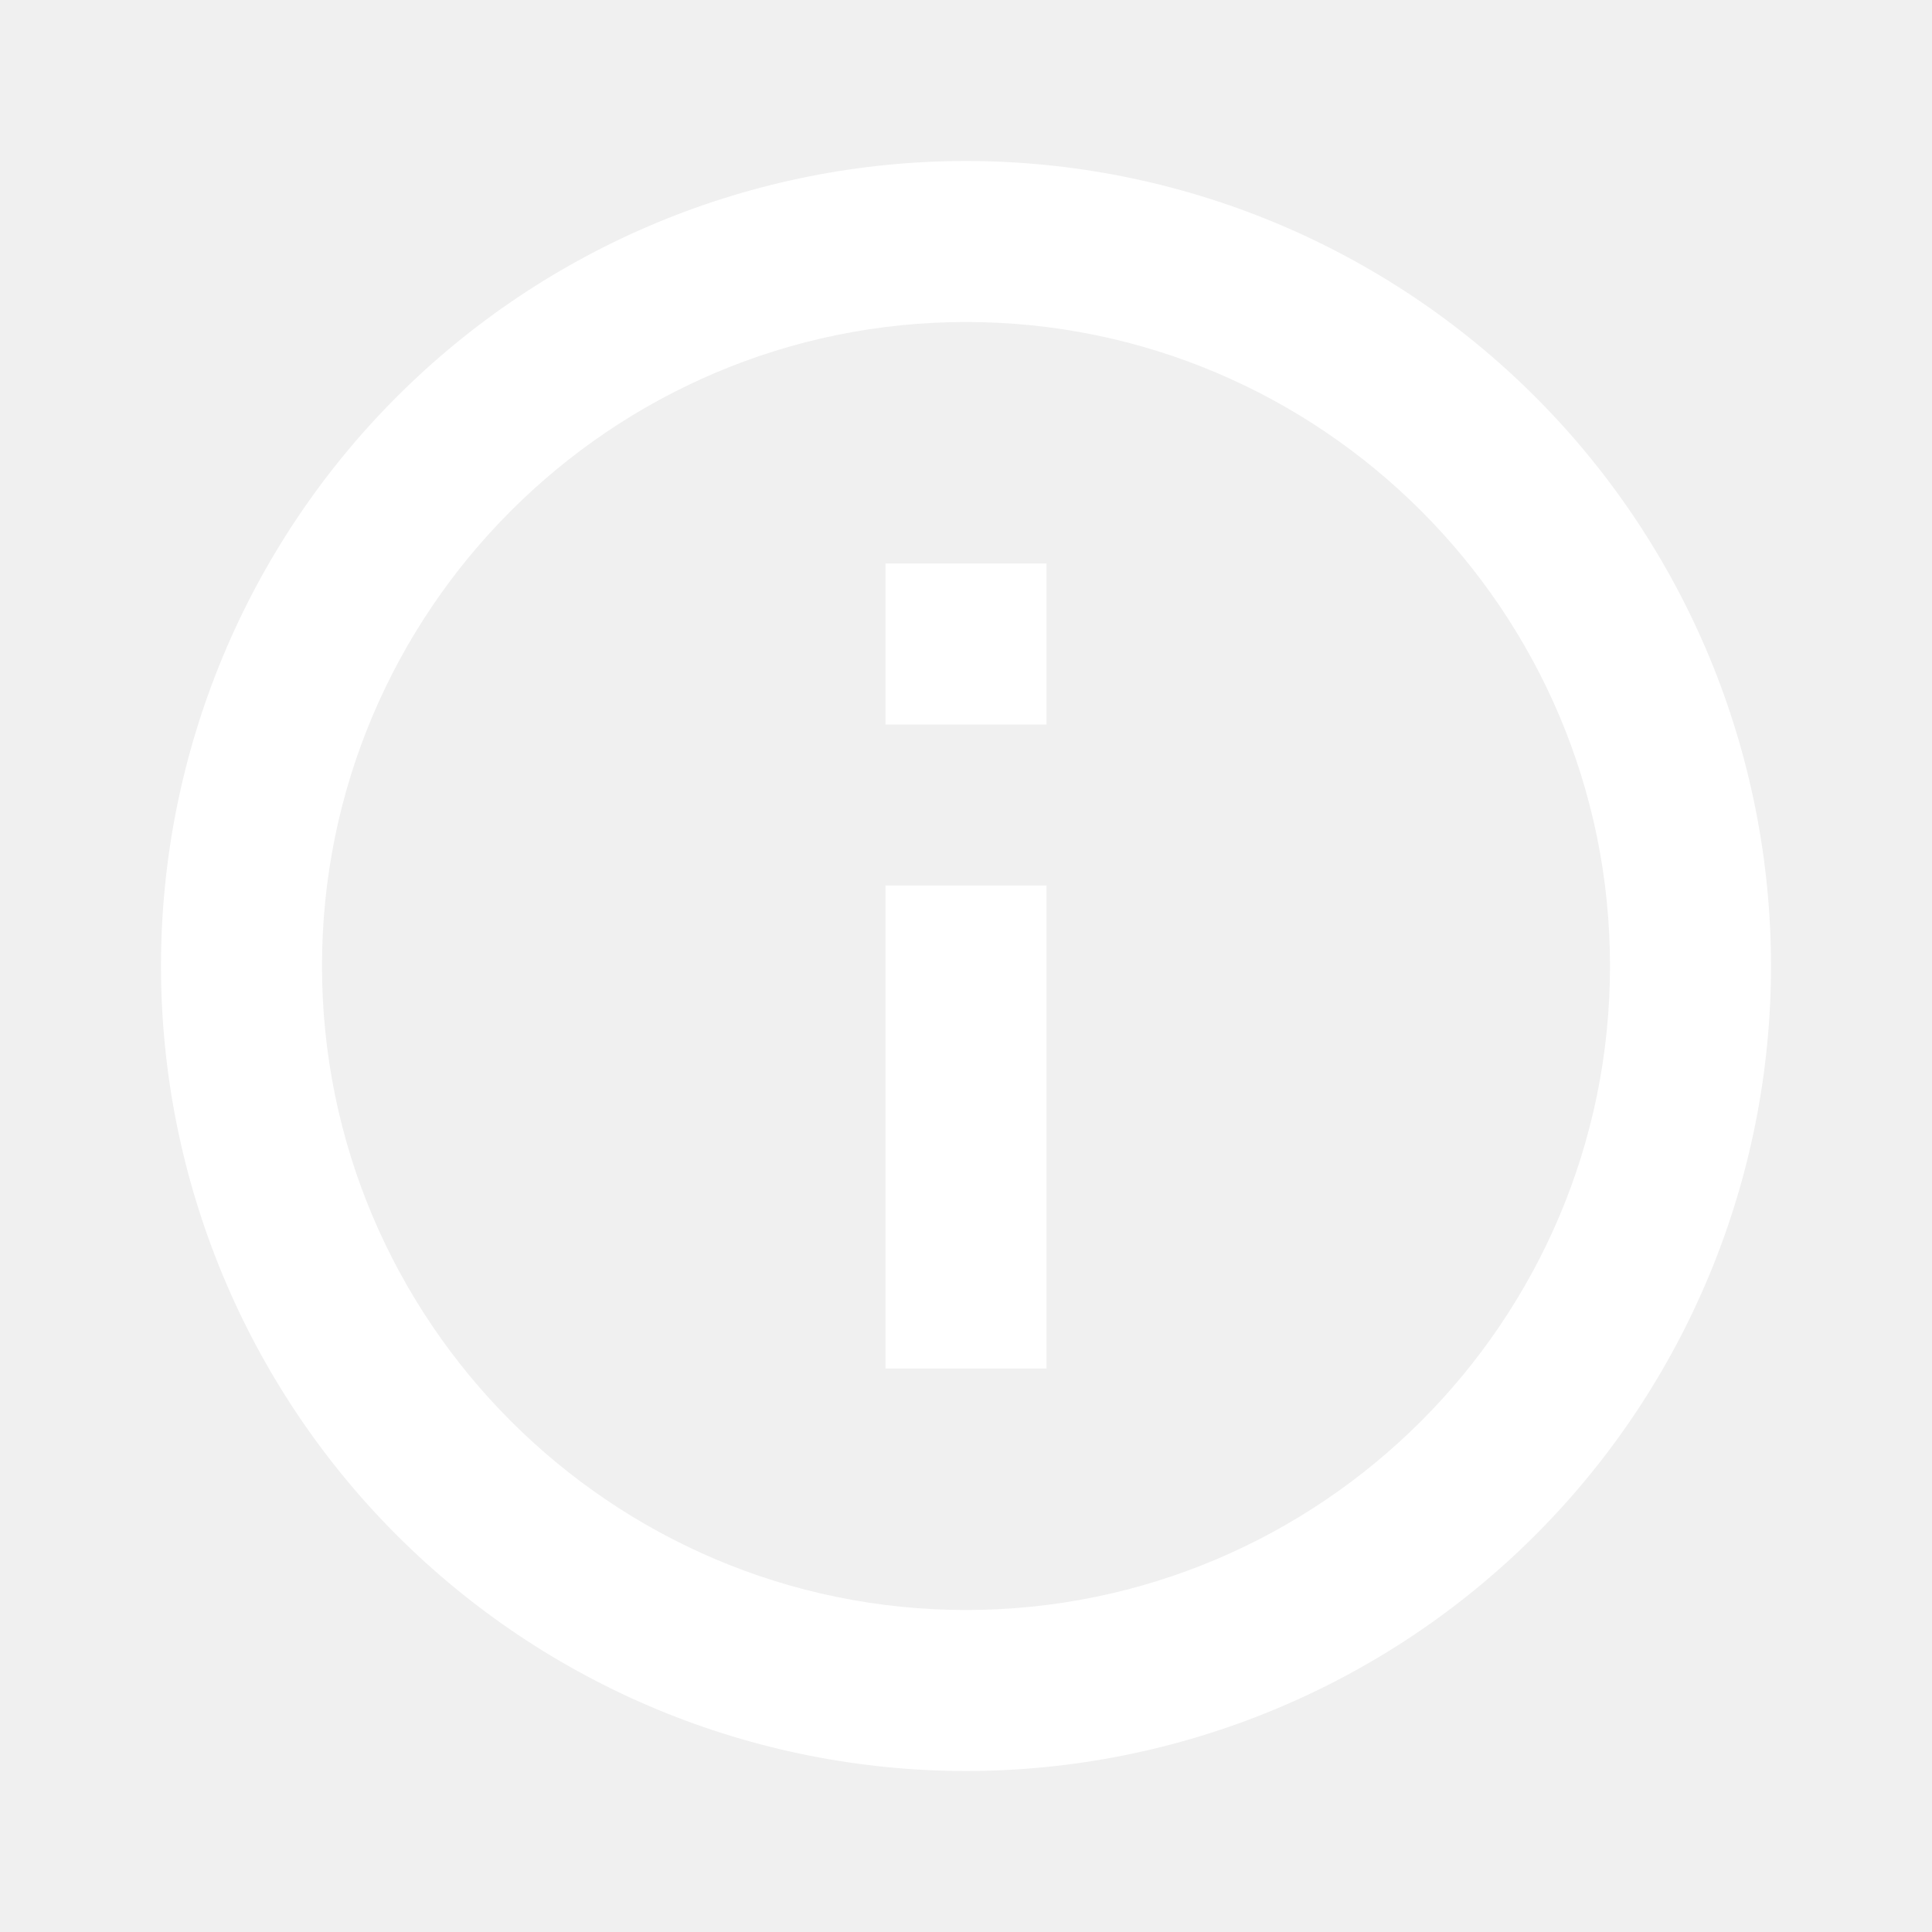
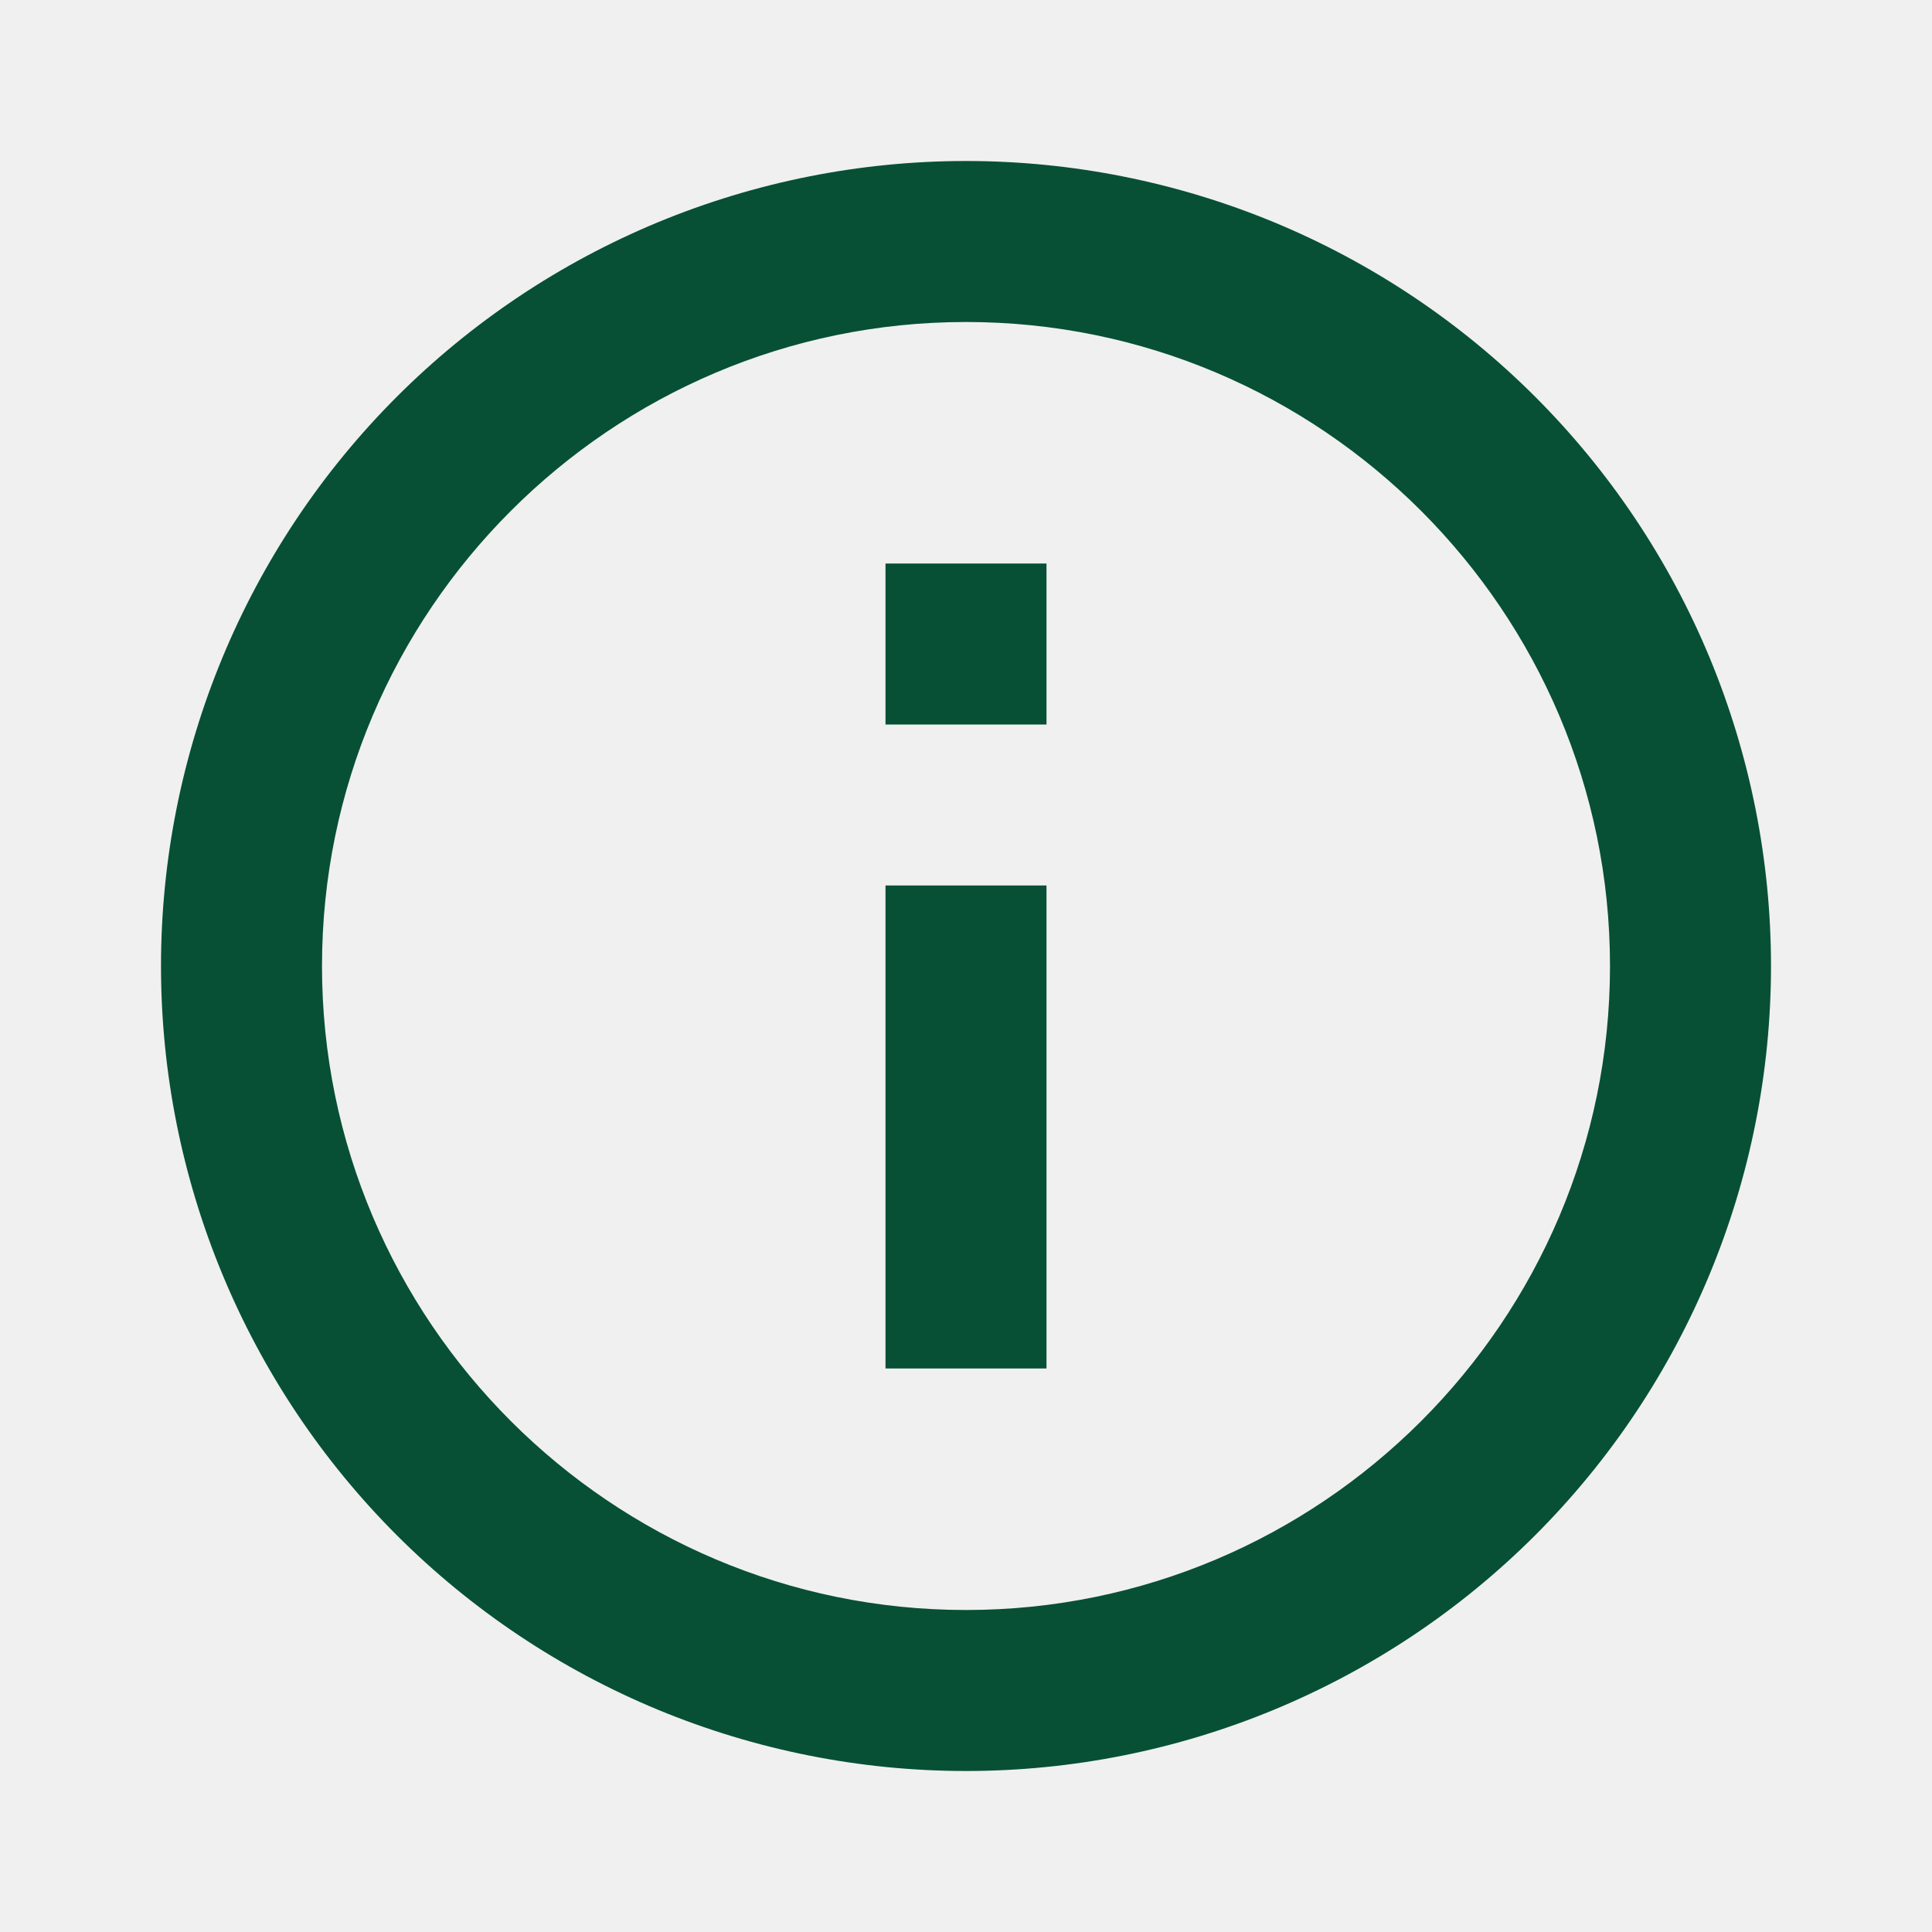
<svg xmlns="http://www.w3.org/2000/svg" width="24" height="24" viewBox="0 0 24 24" fill="none">
  <g id="information-outline">
-     <path id="Vector" d="M11 9H13V7H11V9ZM12 20C7.59 20 4 16.41 4 12C4 7.59 7.59 4 12 4C16.41 4 20 7.59 20 12C20 16.41 16.41 20 12 20ZM12 2C10.687 2 9.386 2.259 8.173 2.761C6.96 3.264 5.858 4 4.929 4.929C3.054 6.804 2 9.348 2 12C2 14.652 3.054 17.196 4.929 19.071C5.858 20 6.96 20.736 8.173 21.239C9.386 21.741 10.687 22 12 22C14.652 22 17.196 20.946 19.071 19.071C20.946 17.196 22 14.652 22 12C22 10.687 21.741 9.386 21.239 8.173C20.736 6.96 20 5.858 19.071 4.929C18.142 4 17.04 3.264 15.827 2.761C14.614 2.259 13.313 2 12 2ZM11 17H13V11H11V17Z" fill="#fff" />
+     <path id="Vector" d="M11 9H13V7H11V9ZM12 20C7.59 20 4 16.41 4 12C4 7.59 7.59 4 12 4C16.41 4 20 7.59 20 12C20 16.41 16.41 20 12 20ZM12 2C10.687 2 9.386 2.259 8.173 2.761C6.96 3.264 5.858 4 4.929 4.929C3.054 6.804 2 9.348 2 12C2 14.652 3.054 17.196 4.929 19.071C5.858 20 6.96 20.736 8.173 21.239C9.386 21.741 10.687 22 12 22C14.652 22 17.196 20.946 19.071 19.071C20.946 17.196 22 14.652 22 12C22 10.687 21.741 9.386 21.239 8.173C20.736 6.96 20 5.858 19.071 4.929C18.142 4 17.04 3.264 15.827 2.761C14.614 2.259 13.313 2 12 2ZM11 17H13V11H11V17Z" fill="#075036" />
  </g>
</svg>
